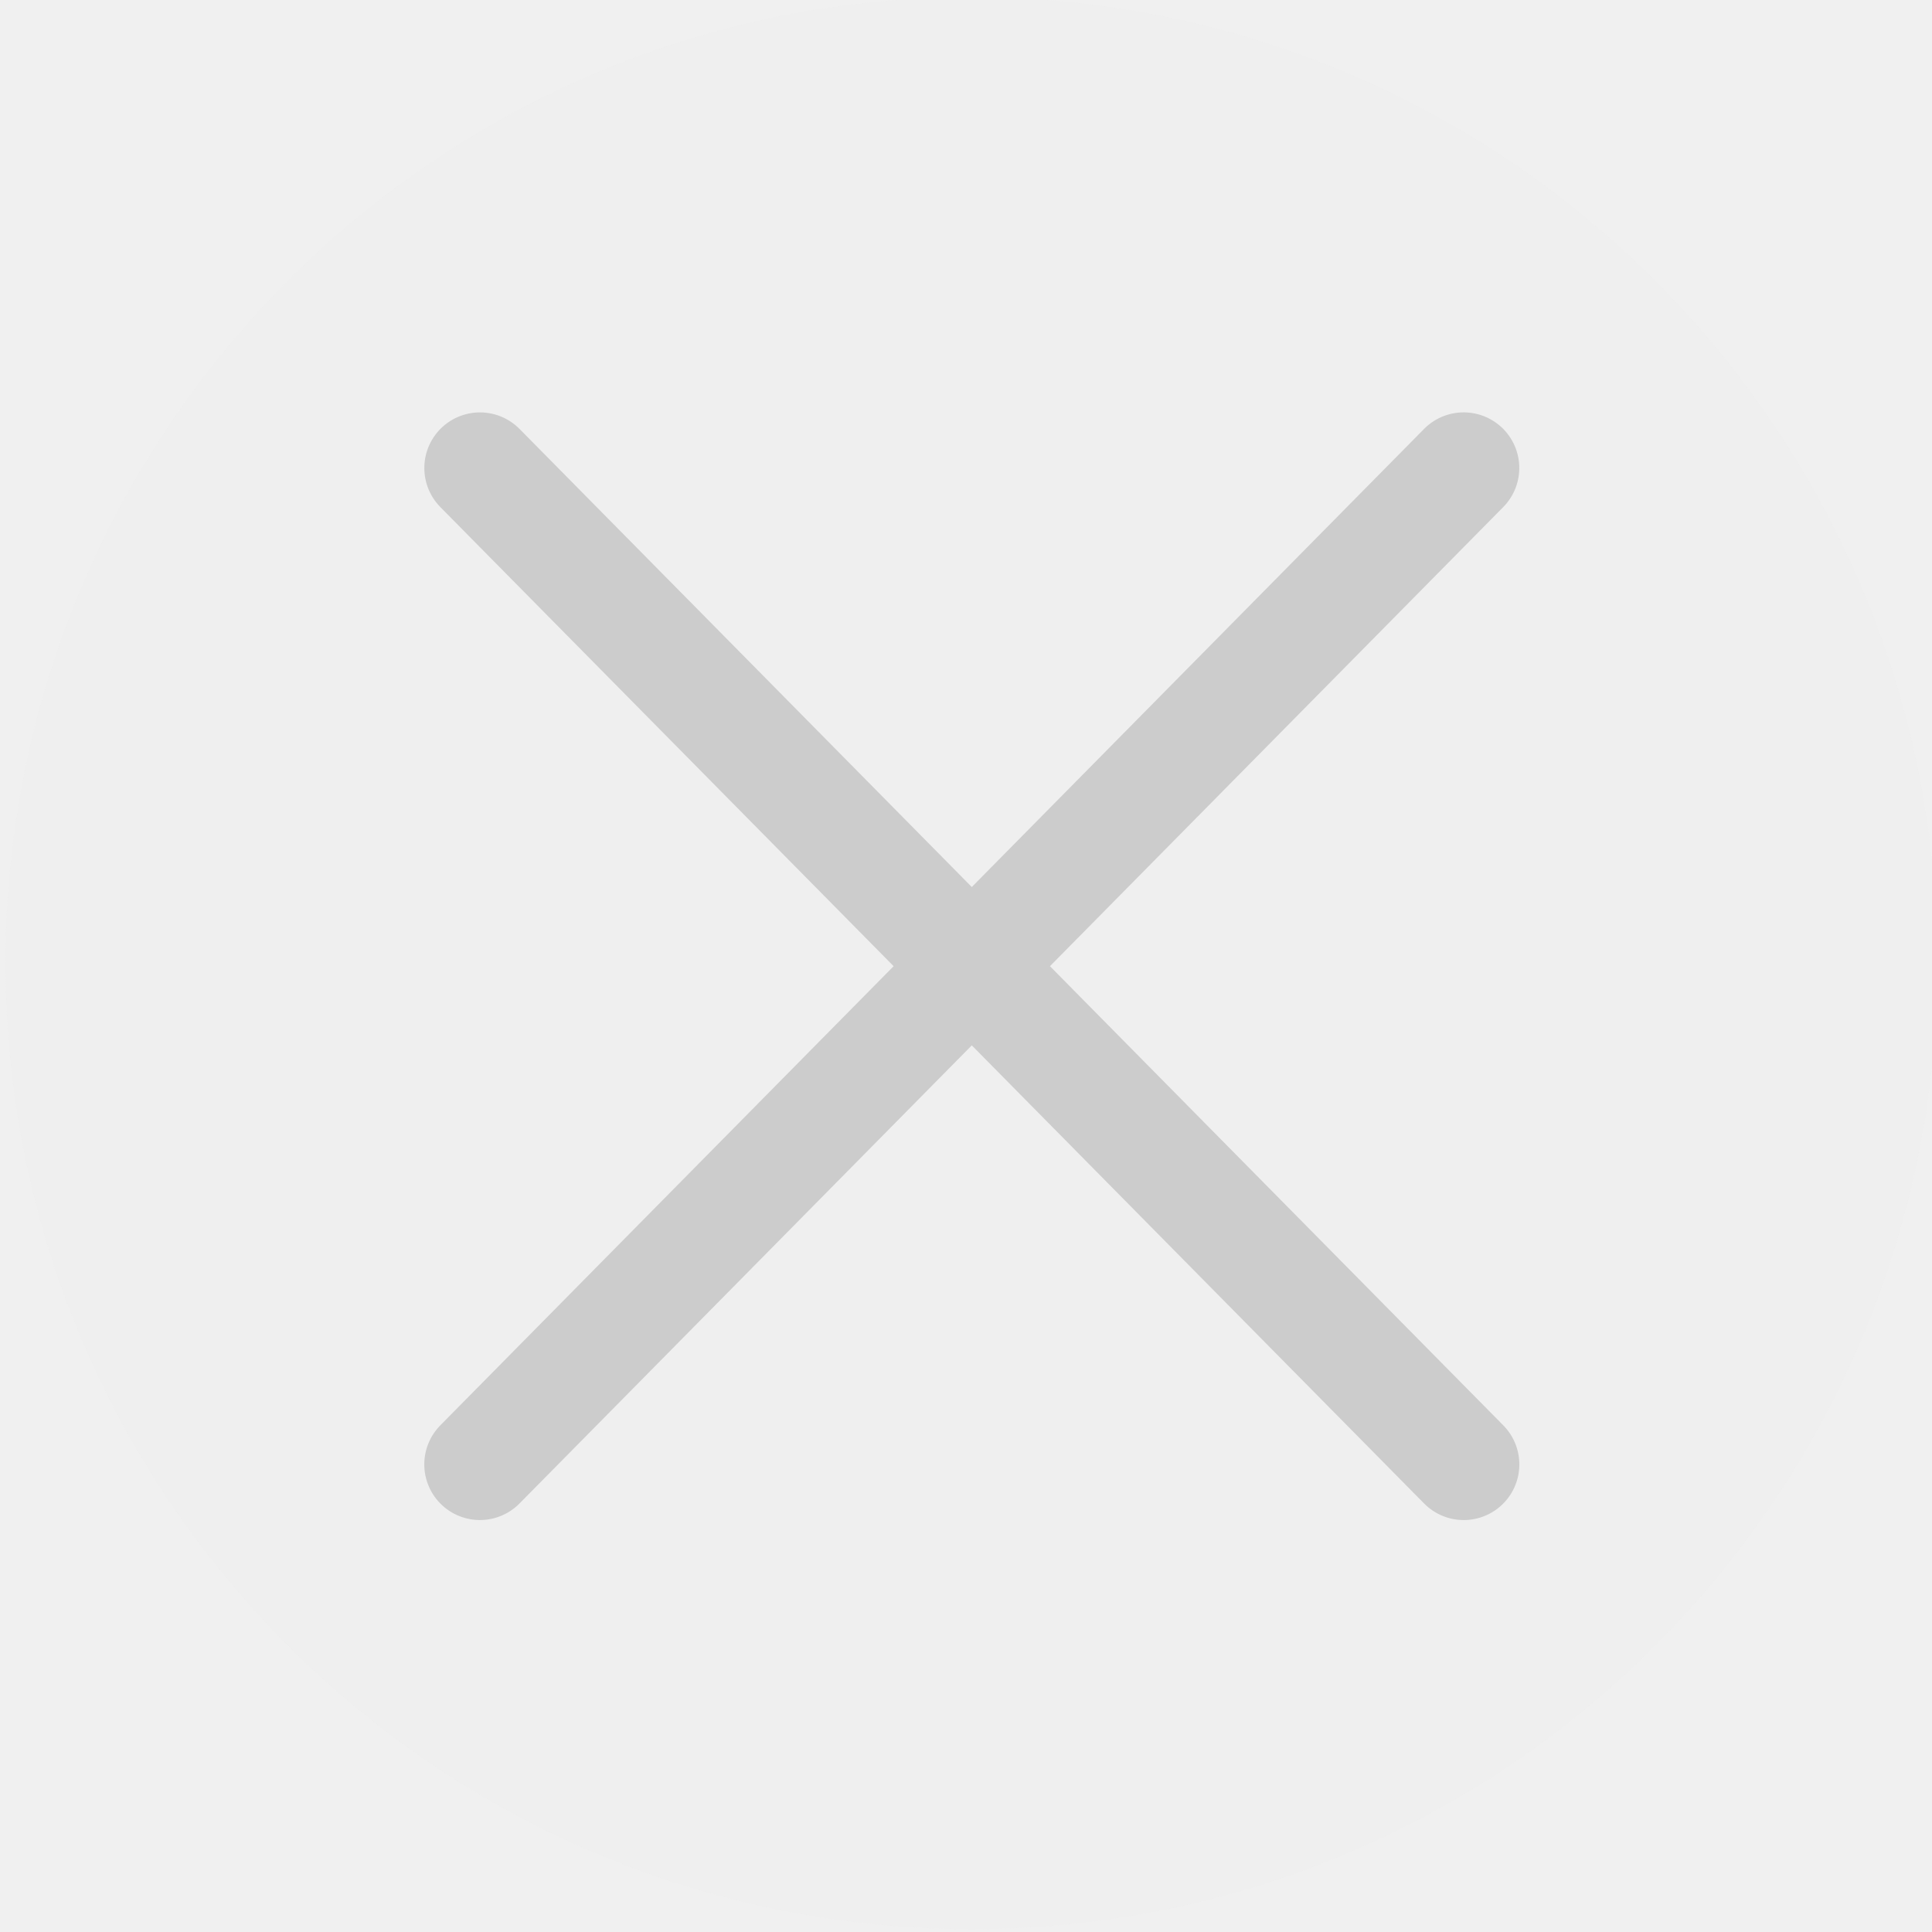
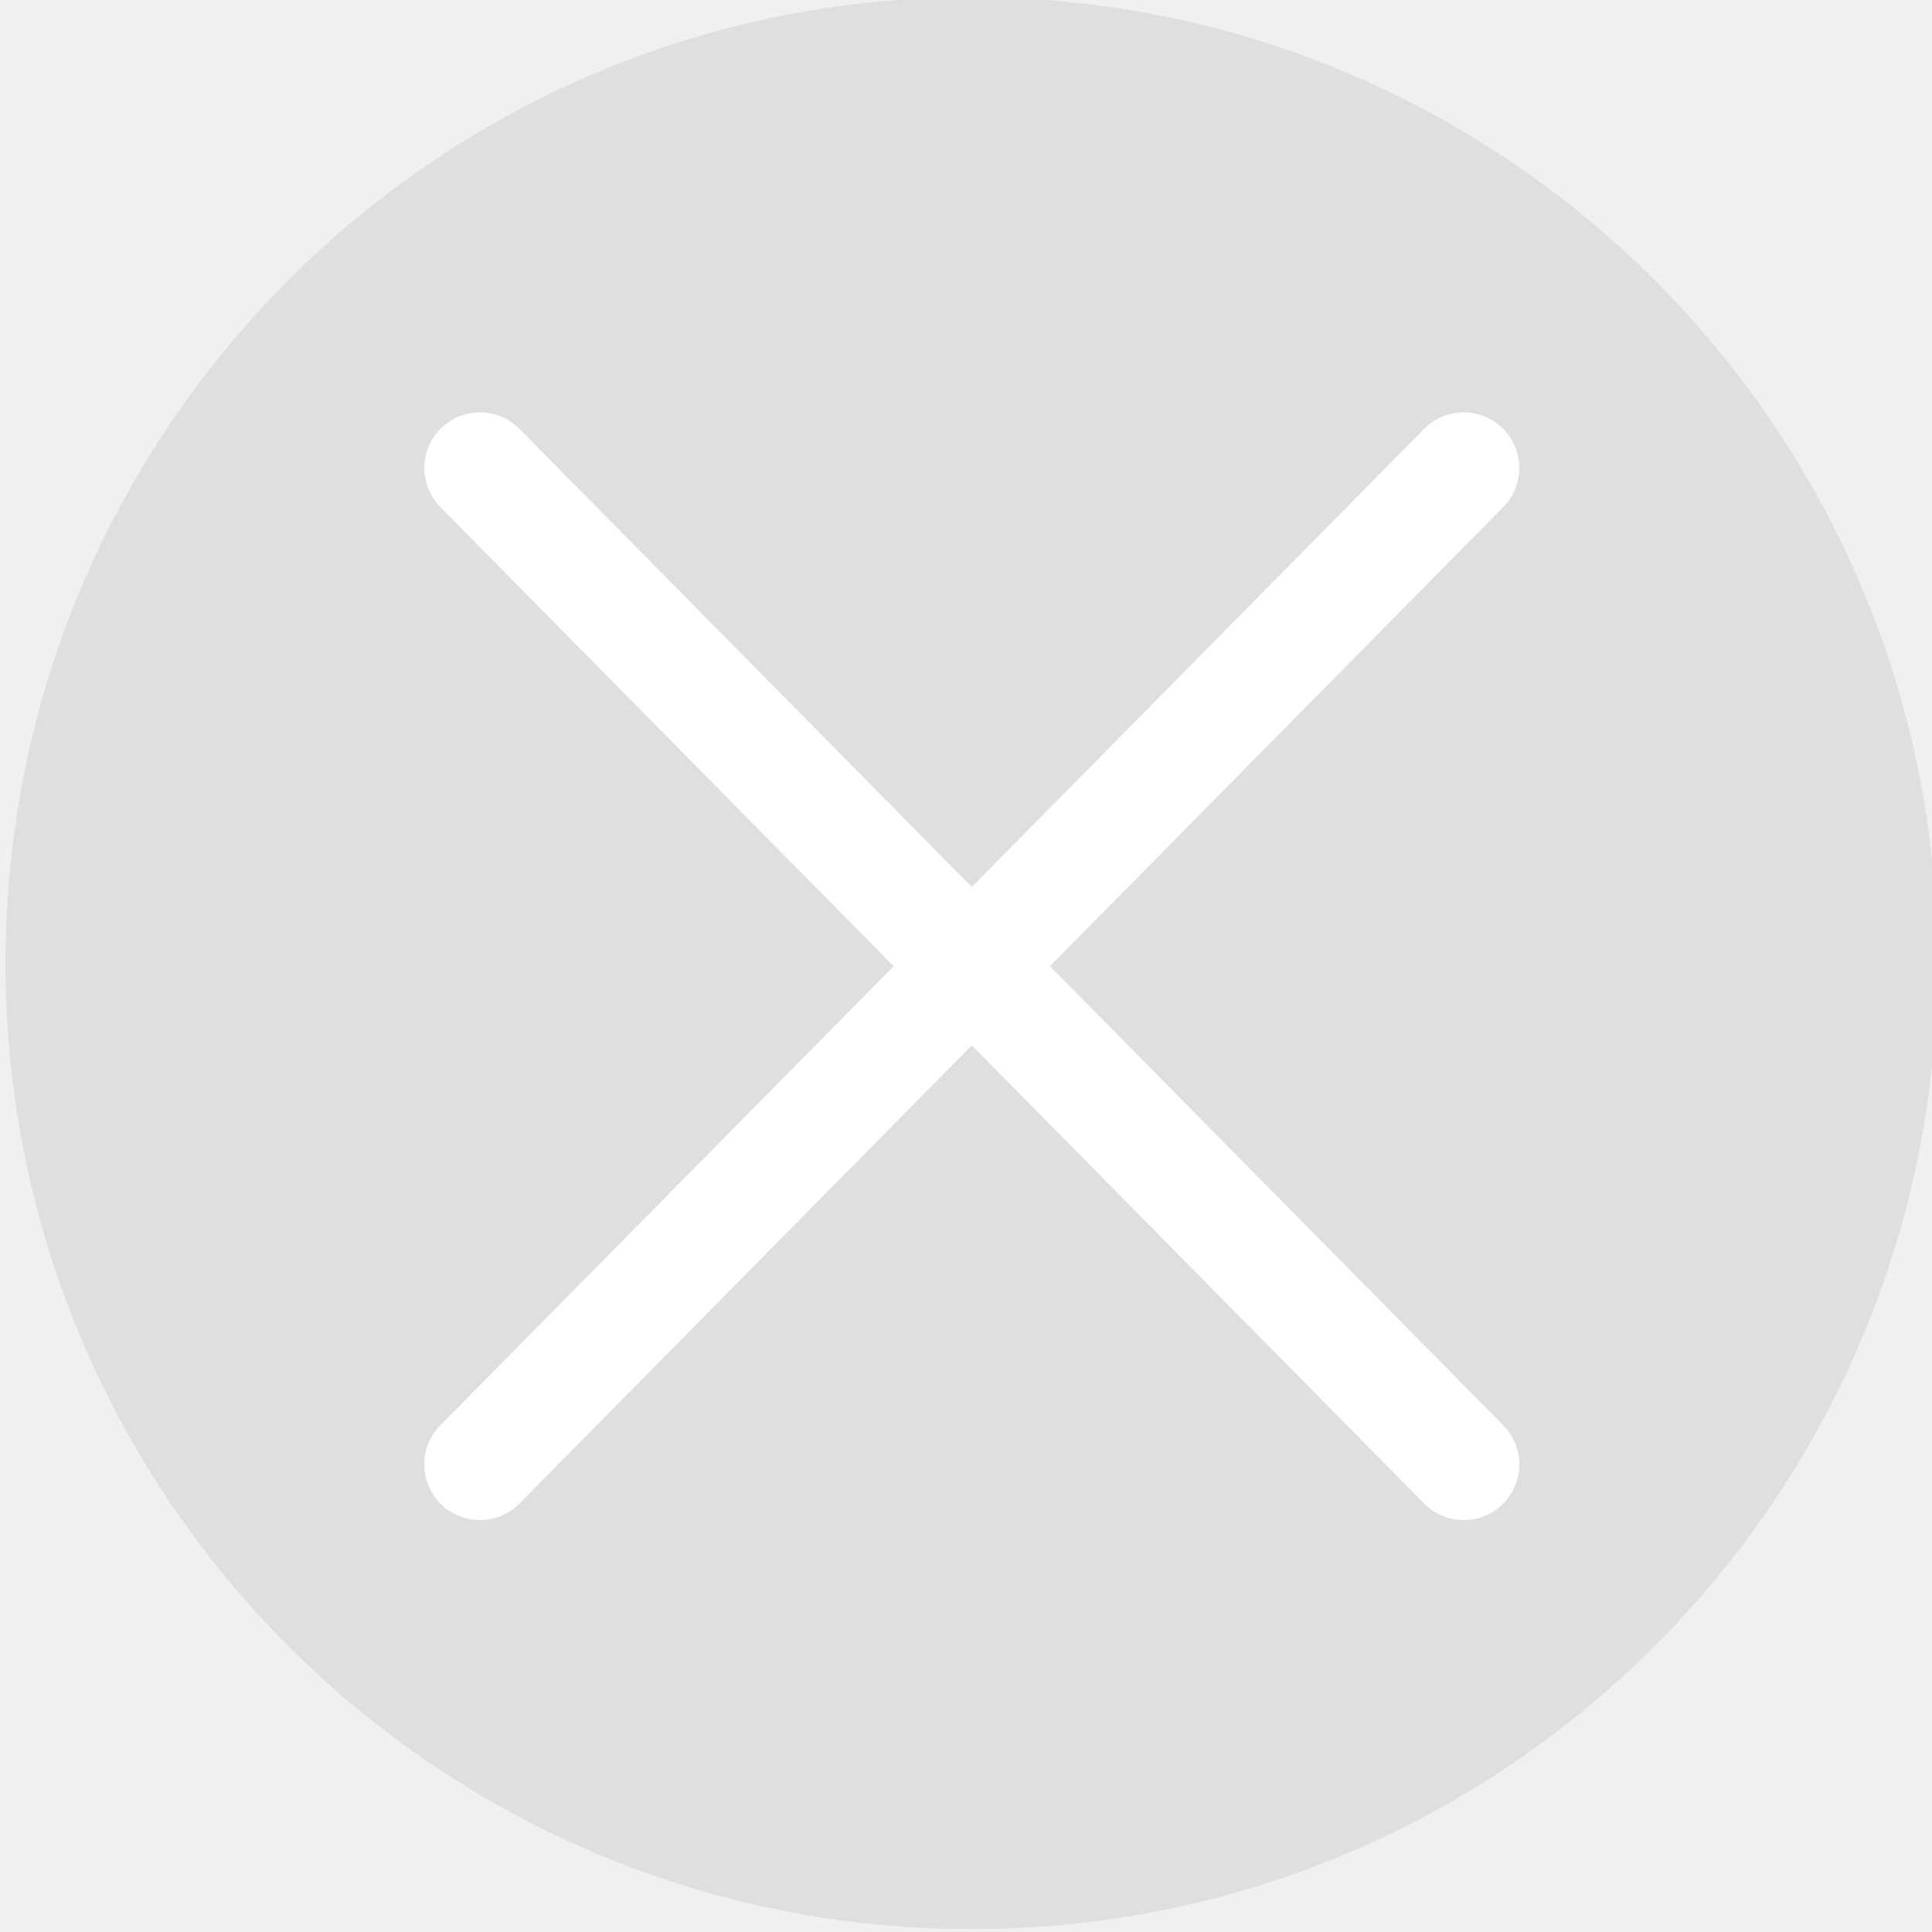
<svg xmlns="http://www.w3.org/2000/svg" id="svg77099" width="65.015mm" height="65.015mm" version="1.1" viewBox="0 0 65.015 65.015">
  <defs id="defs1" />
  <g id="layer1" transform="translate(-160.2275,122.1919)">
+     <circle style="opacity:0.2;fill:#999999;stroke:none;stroke-width:6.549" id="path1" cx="192.921" cy="-89.781" r="32.507" />
    <path id="path79185" d="m 16.417,-146.59 v 128.35 h 144.61 v -0.144 c 34.884,-0.363 62.977,-28.914 62.989,-64.017 -0.003,-35.109 -28.098,-63.671 -62.989,-64.034 v -0.158 z" fill="none" stop-color="#000000" />
-     <circle style="opacity:0.1;fill:#e6e6e6;stroke:none;stroke-width:6.549" id="path1" cx="192.921" cy="-89.781" r="32.507" />
    <g id="g14-2" transform="matrix(-0.4450522,-0.05626571,-0.05626571,0.4450522,370.8953,20.05466)" fill="#999" stroke="#ffffff" style="fill:#cccccc">
      <g id="g13-2" transform="matrix(0.066922,-4.5962e-4,4.5962e-4,0.066922,575.08,-79.527)" fill="#999" stroke="#ffffff" style="fill:#cccccc">
        <path id="path12-8" d="m -923.52,894.64 c -13.999,5.277 -28.918,6.756 -44.958,4.457 -16.087,-2.306 -29.615,-7.082 -36.673,-12.946 -2.762,-2.295 -9.53,-7.273 -15.039,-11.063 -13.334,-9.172 -46.503,-50.473 -80.126,-99.772 -29.604,-43.406 -41.355,-63.182 -64.546,-108.63 -20.205,-39.594 -48.347,-82.856 -65.678,-100.97 -12.946,-13.529 -43.553,-42.87 -56.812,-54.462 -33.137,-28.971 -75.449,-81.932 -95.997,-120.16 -19.812,-36.854 -24.338,-49.402 -24.695,-68.466 -0.427,-22.844 4.234,-46.595 15.362,-78.272 5.088,-14.483 10.902,-36.164 12.919,-48.18 l 3.667,-21.847 -29.241,-40.652 -25.192,18.121 -26.01,-38.263 c -14.306,-21.045 -33.396,-49.431 -42.421,-63.079 l -16.412,-24.816 89.174,-65.662 c 49.044,-36.114 89.834,-65.558 90.629,-65.436 1.624,0.265 63.496,78.836 81.695,103.74 l 11.532,15.785 -23.672,17.027 8.505,9.741 c 4.678,5.357 11.666,14.126 15.53,19.485 l 7.026,9.743 18.116,2.829 c 9.963,1.556 33.811,2.408 52.993,1.895 37.935,-1.016 63.981,2.131 84.954,10.26 10.686,4.142 16.738,8.13 29.472,19.421 24.141,21.405 45.234,44.724 63.788,70.519 21.042,29.254 29.807,44.797 56.465,100.13 33.24,69 45.667,86.229 103.2,143.08 31.073,30.71 43.918,44.477 66.758,71.55 20.025,23.737 79.867,106.89 87.566,121.68 13.725,26.361 13.168,64.529 -1.339,91.849 l -7.507,14.136 -31.19,24.095 c -17.156,13.251 -69.594,52.28 -116.53,86.724 -71.664,52.592 -86.936,63.233 -95.311,66.392 z" fill="#f9f9f9" stroke="none" stroke-width="206.64" style="fill:#cccccc;paint-order:markers stroke fill" />
      </g>
    </g>
    <g id="g4" transform="matrix(0.4450522,-0.05626571,0.05626571,0.4450522,-41.56846,20.01806)" fill="#999" stroke="#ffffff" style="fill:#cccccc">
      <g id="g3" transform="matrix(0.066922,-4.5962e-4,4.5962e-4,0.066922,575.08,-79.527)" fill="#999" stroke="#ffffff" style="fill:#cccccc">
        <path id="path3" d="m -923.52,894.64 c -13.999,5.277 -28.918,6.756 -44.958,4.457 -16.087,-2.306 -29.615,-7.082 -36.673,-12.946 -2.762,-2.295 -9.53,-7.273 -15.039,-11.063 -13.334,-9.172 -46.503,-50.473 -80.126,-99.772 -29.604,-43.406 -41.355,-63.182 -64.546,-108.63 -20.205,-39.594 -48.347,-82.856 -65.678,-100.97 -12.946,-13.529 -43.553,-42.87 -56.812,-54.462 -33.137,-28.971 -75.449,-81.932 -95.997,-120.16 -19.812,-36.854 -24.338,-49.402 -24.695,-68.466 -0.427,-22.844 4.234,-46.595 15.362,-78.272 5.088,-14.483 10.902,-36.164 12.919,-48.18 l 3.667,-21.847 -29.241,-40.652 -25.192,18.121 -26.01,-38.263 c -14.306,-21.045 -33.396,-49.431 -42.421,-63.079 l -16.412,-24.816 89.174,-65.662 c 49.044,-36.114 89.834,-65.558 90.629,-65.436 1.624,0.265 63.496,78.836 81.695,103.74 l 11.532,15.785 -23.672,17.027 8.505,9.741 c 4.678,5.357 11.666,14.126 15.53,19.485 l 7.026,9.743 18.116,2.829 c 9.963,1.556 33.811,2.408 52.993,1.895 37.935,-1.016 63.981,2.131 84.954,10.26 10.686,4.142 16.738,8.13 29.472,19.421 24.141,21.405 45.234,44.724 63.788,70.519 21.042,29.254 29.807,44.797 56.465,100.13 33.24,69 45.667,86.229 103.2,143.08 31.073,30.71 43.918,44.477 66.758,71.55 20.025,23.737 79.867,106.89 87.566,121.68 13.725,26.361 13.168,64.529 -1.339,91.849 l -7.507,14.136 -31.19,24.095 c -17.156,13.251 -69.594,52.28 -116.53,86.724 -71.664,52.592 -86.936,63.233 -95.311,66.392 z" fill="#f9f9f9" stroke="none" stroke-width="206.64" style="fill:#cccccc;paint-order:markers stroke fill" />
      </g>
    </g>
-     <g id="g120457" transform="matrix(0.490048,-0.5331535,0.5331535,0.490048,94.94287,-108.2323)" fill="#f2f2f2" stroke="#333333" stroke-linecap="round" stroke-width="5.17" style="fill:#b3b3b3;stroke:#cccccc">
-       <path id="path120443" d="m 40.19,115.8 65.027,2.323" style="fill:#b3b3b3;stroke:#cccccc" />
-       <path id="path1407" d="M 71.127,149.46 74.281,84.468" style="fill:#b3b3b3;stroke:#cccccc" />
+     <g id="g120457" transform="matrix(0.490048,-0.5331535,0.5331535,0.490048,94.94287,-108.2323)" fill="#f2f2f2" stroke="#333333" stroke-linecap="round" stroke-width="5.17" style="fill:#e9e9e9;stroke:#ffffff;fill-opacity:1">
+       <path id="path120443" d="m 40.19,115.8 65.027,2.323" style="fill:#e9e9e9;stroke:#ffffff;fill-opacity:1" />
+       <path id="path1407" d="M 71.127,149.46 74.281,84.468" style="fill:#e9e9e9;stroke:#ffffff;fill-opacity:1" />
    </g>
  </g>
  <g id="g12" transform="matrix(0.4867474,0.06153702,0.06153702,-0.4867474,81.6854,73.87541)" style="fill:#cccccc">
    <g id="g11" transform="translate(-401.25,187.8)" fill="#999" stroke="#ffffff" style="fill:#cccccc">
      <g id="g10" transform="matrix(0.066922,-4.5962e-4,4.5962e-4,0.066922,575.08,-79.527)" fill="#999" stroke="#ffffff" style="fill:#cccccc">
        <path id="path9" d="m -923.52,894.64 c -13.999,5.277 -28.918,6.756 -44.958,4.457 -16.087,-2.306 -29.615,-7.082 -36.673,-12.946 -2.762,-2.295 -9.53,-7.273 -15.039,-11.063 -13.334,-9.172 -46.503,-50.473 -80.126,-99.772 -29.604,-43.406 -41.355,-63.182 -64.546,-108.63 -20.205,-39.594 -48.347,-82.856 -65.678,-100.97 -12.946,-13.529 -43.553,-42.87 -56.812,-54.462 -33.137,-28.971 -75.449,-81.932 -95.997,-120.16 -19.812,-36.854 -24.338,-49.402 -24.695,-68.466 -0.427,-22.844 4.234,-46.595 15.362,-78.272 5.088,-14.483 10.902,-36.164 12.919,-48.18 l 3.667,-21.847 -29.241,-40.652 -25.192,18.121 -26.01,-38.263 c -14.306,-21.045 -33.396,-49.431 -42.421,-63.079 l -16.412,-24.816 89.174,-65.662 c 49.044,-36.114 89.834,-65.558 90.629,-65.436 1.624,0.265 63.496,78.836 81.695,103.74 l 11.532,15.785 -23.672,17.027 8.505,9.741 c 4.678,5.357 11.666,14.126 15.53,19.485 l 7.026,9.743 18.116,2.829 c 9.963,1.556 33.811,2.408 52.993,1.895 37.935,-1.016 63.981,2.131 84.954,10.26 10.686,4.142 16.738,8.13 29.472,19.421 24.141,21.405 45.234,44.724 63.788,70.519 21.042,29.254 29.807,44.797 56.465,100.13 33.24,69 45.667,86.229 103.2,143.08 31.073,30.71 43.918,44.477 66.758,71.55 20.025,23.737 79.867,106.89 87.566,121.68 13.725,26.361 13.168,64.529 -1.339,91.849 l -7.507,14.136 -31.19,24.095 c -17.156,13.251 -69.594,52.28 -116.53,86.724 -71.664,52.592 -86.936,63.233 -95.311,66.392 z" fill="#f9f9f9" stroke="none" stroke-width="206.64" style="fill:#cccccc;paint-order:markers stroke fill" />
      </g>
    </g>
  </g>
  <g id="g15" transform="matrix(-0.4867474,-0.06153702,-0.06153702,0.4867474,164.9215,-14.04766)" style="fill:#cccccc">
    <g id="g14" transform="translate(-401.25,187.8)" fill="#999" stroke="#ffffff" style="fill:#cccccc">
      <g id="g13" transform="matrix(0.066922,-4.5962e-4,4.5962e-4,0.066922,575.08,-79.527)" fill="#999" stroke="#ffffff" style="fill:#cccccc">
        <path id="path12" d="m -923.52,894.64 c -13.999,5.277 -28.918,6.756 -44.958,4.457 -16.087,-2.306 -29.615,-7.082 -36.673,-12.946 -2.762,-2.295 -9.53,-7.273 -15.039,-11.063 -13.334,-9.172 -46.503,-50.473 -80.126,-99.772 -29.604,-43.406 -41.355,-63.182 -64.546,-108.63 -20.205,-39.594 -48.347,-82.856 -65.678,-100.97 -12.946,-13.529 -43.553,-42.87 -56.812,-54.462 -33.137,-28.971 -75.449,-81.932 -95.997,-120.16 -19.812,-36.854 -24.338,-49.402 -24.695,-68.466 -0.427,-22.844 4.234,-46.595 15.362,-78.272 5.088,-14.483 10.902,-36.164 12.919,-48.18 l 3.667,-21.847 -29.241,-40.652 -25.192,18.121 -26.01,-38.263 c -14.306,-21.045 -33.396,-49.431 -42.421,-63.079 l -16.412,-24.816 89.174,-65.662 c 49.044,-36.114 89.834,-65.558 90.629,-65.436 1.624,0.265 63.496,78.836 81.695,103.74 l 11.532,15.785 -23.672,17.027 8.505,9.741 c 4.678,5.357 11.666,14.126 15.53,19.485 l 7.026,9.743 18.116,2.829 c 9.963,1.556 33.811,2.408 52.993,1.895 37.935,-1.016 63.981,2.131 84.954,10.26 10.686,4.142 16.738,8.13 29.472,19.421 24.141,21.405 45.234,44.724 63.788,70.519 21.042,29.254 29.807,44.797 56.465,100.13 33.24,69 45.667,86.229 103.2,143.08 31.073,30.71 43.918,44.477 66.758,71.55 20.025,23.737 79.867,106.89 87.566,121.68 13.725,26.361 13.168,64.529 -1.339,91.849 l -7.507,14.136 -31.19,24.095 c -17.156,13.251 -69.594,52.28 -116.53,86.724 -71.664,52.592 -86.936,63.233 -95.311,66.392 z" fill="#f9f9f9" stroke="none" stroke-width="206.64" style="fill:#cccccc;paint-order:markers stroke fill" />
      </g>
    </g>
  </g>
  <g id="g18" transform="matrix(-0.4867474,0.06153702,-0.06153702,-0.4867474,164.9215,73.87541)" style="fill:#cccccc">
    <g id="g17" transform="translate(-401.25,187.8)" fill="#999" stroke="#ffffff" style="fill:#cccccc">
      <g id="g16" transform="matrix(0.066922,-4.5962e-4,4.5962e-4,0.066922,575.08,-79.527)" fill="#999" stroke="#ffffff" style="fill:#cccccc">
        <path id="path15" d="m -923.52,894.64 c -13.999,5.277 -28.918,6.756 -44.958,4.457 -16.087,-2.306 -29.615,-7.082 -36.673,-12.946 -2.762,-2.295 -9.53,-7.273 -15.039,-11.063 -13.334,-9.172 -46.503,-50.473 -80.126,-99.772 -29.604,-43.406 -41.355,-63.182 -64.546,-108.63 -20.205,-39.594 -48.347,-82.856 -65.678,-100.97 -12.946,-13.529 -43.553,-42.87 -56.812,-54.462 -33.137,-28.971 -75.449,-81.932 -95.997,-120.16 -19.812,-36.854 -24.338,-49.402 -24.695,-68.466 -0.427,-22.844 4.234,-46.595 15.362,-78.272 5.088,-14.483 10.902,-36.164 12.919,-48.18 l 3.667,-21.847 -29.241,-40.652 -25.192,18.121 -26.01,-38.263 c -14.306,-21.045 -33.396,-49.431 -42.421,-63.079 l -16.412,-24.816 89.174,-65.662 c 49.044,-36.114 89.834,-65.558 90.629,-65.436 1.624,0.265 63.496,78.836 81.695,103.74 l 11.532,15.785 -23.672,17.027 8.505,9.741 c 4.678,5.357 11.666,14.126 15.53,19.485 l 7.026,9.743 18.116,2.829 c 9.963,1.556 33.811,2.408 52.993,1.895 37.935,-1.016 63.981,2.131 84.954,10.26 10.686,4.142 16.738,8.13 29.472,19.421 24.141,21.405 45.234,44.724 63.788,70.519 21.042,29.254 29.807,44.797 56.465,100.13 33.24,69 45.667,86.229 103.2,143.08 31.073,30.71 43.918,44.477 66.758,71.55 20.025,23.737 79.867,106.89 87.566,121.68 13.725,26.361 13.168,64.529 -1.339,91.849 l -7.507,14.136 -31.19,24.095 c -17.156,13.251 -69.594,52.28 -116.53,86.724 -71.664,52.592 -86.936,63.233 -95.311,66.392 z" fill="#f9f9f9" stroke="none" stroke-width="206.64" style="fill:#cccccc;paint-order:markers stroke fill" />
      </g>
    </g>
  </g>
  <g id="g18-6" transform="matrix(0.5243775,0.4066699,-0.4066699,0.5243775,-38.24543,-96.98493)" style="fill:#cccccc">
    <g id="g17-2" transform="translate(-401.25,187.8)" fill="#999" stroke="#ffffff" style="fill:#cccccc">
      <g id="g16-9" transform="matrix(0.066922,-4.5962e-4,4.5962e-4,0.066922,575.08,-79.527)" fill="#999" stroke="#ffffff" style="fill:#cccccc">
        <path id="path15-1" d="m -2241.657,-273.711 c -5.441,-13.936 -7.095,-28.837 -4.984,-44.903 2.117,-16.113 6.734,-29.696 12.515,-36.822 2.262,-2.789 7.16,-9.614 10.886,-15.168 9.015,-13.441 49.924,-47.092 98.825,-81.291 43.056,-30.111 62.692,-42.094 107.865,-65.817 39.354,-20.668 82.283,-49.316 100.192,-66.859 13.376,-13.104 42.356,-44.053 53.791,-57.447 28.58,-33.475 81.041,-76.405 119.025,-97.401 36.619,-20.243 49.113,-24.916 68.171,-25.497 22.837,-0.695 46.642,3.687 78.447,14.442 14.542,4.918 36.289,10.477 48.328,12.353 l 21.889,3.411 40.306,-29.716 -28.092,-38.302 37.955,-26.457 c 20.876,-14.552 49.036,-33.974 62.577,-43.158 l 24.622,-16.702 76.381,101.722 c 36.687,48.617 76.358,100.279 76.246,101.075 -0.246,1.627 -78.085,64.417 -102.774,82.907 l -15.649,11.717 -27.054,-34.691 -9.641,8.619 c -5.302,4.74 -13.988,11.831 -19.301,15.758 l -9.66,7.14 -2.616,18.148 c -1.439,9.981 -2.011,33.837 -1.273,53.012 1.461,37.921 -1.381,64.002 -9.262,85.069 -4.016,10.734 -7.933,16.832 -19.074,29.698 -21.12,24.39 -44.19,45.756 -69.766,64.611 -29.005,21.384 -44.444,30.331 -99.46,57.636 -68.605,34.048 -85.687,46.676 -141.859,104.872 -30.343,31.431 -43.959,44.437 -70.762,67.593 -23.5,20.302 -105.945,81.116 -120.644,88.988 -26.198,14.033 -64.37,13.924 -91.858,-0.261 l -14.223,-7.341 -24.459,-30.905 c -13.451,-16.999 -53.093,-68.976 -88.086,-115.504 -53.429,-71.042 -64.249,-86.188 -67.506,-94.525 z" fill="#f9f9f9" stroke="none" stroke-width="206.64" style="fill:#cccccc;paint-order:markers stroke fill" />
        <path id="path2" d="m -1342.566,843.809 c -13.566,-6.309 -25.061,-15.932 -34.642,-29 -9.609,-13.107 -15.663,-26.113 -16.412,-35.258 -0.293,-3.579 -1.472,-11.897 -2.619,-18.485 -2.778,-15.944 3.519,-68.54 15.212,-127.056 10.295,-51.522 16.201,-73.755 32.442,-122.124 14.149,-42.14 25.364,-92.516 26.178,-117.572 0.607,-18.715 0.152,-61.112 -0.845,-78.696 -2.49,-43.945 5.74,-111.232 18.672,-152.66 12.466,-39.942 18.263,-51.955 31.633,-65.55 16.021,-16.29 36.251,-29.579 66.668,-43.794 13.907,-6.499 33.465,-17.516 43.46,-24.483 l 18.174,-12.667 5.566,-41.895 -19.728,-6.953 2.615,-17.338 c 13.94,-0.769 4.626,-1.222 21.616,-1.154 l 8.553,-59.979 87.935,9.977 c 34.687,5.488 50.574,9.826 86.146,17.408 -7.604,64.989 -2.408,27.586 -9.134,63.76 l 15.619,7.807 -2.314,14.244 -17.365,0.144 c -0.554,7.09 -1.929,18.219 -3.054,24.729 l -3.205,17.126 10.655,14.922 c 5.86,8.207 21.938,25.84 35.727,39.185 27.27,26.391 43.246,47.2 52.115,67.871 4.518,10.532 5.904,17.647 6.748,34.645 1.6,32.224 -0.3,63.61 -5.746,94.915 -6.176,35.502 -11.147,52.64 -32.024,110.403 -26.035,72.028 -29.649,92.962 -30.006,173.844 -0.197,43.688 -1.044,62.497 -4.404,97.758 -2.946,30.916 -20.479,131.852 -25.657,147.701 -9.229,28.251 -36.886,54.56 -66.555,63.312 l -15.352,4.528 -39.038,-5.423 c -21.471,-2.984 -86.046,-13.137 -143.496,-22.568 -87.717,-14.398 -106.006,-17.862 -114.123,-21.635 z" fill="#f9f9f9" stroke="none" stroke-width="206.64" style="fill:#cccccc;paint-order:markers stroke fill" />
      </g>
    </g>
  </g>
  <g id="g21" transform="matrix(0.4867474,-0.06153702,0.06153702,0.4867474,81.6854,-14.04766)" style="fill:#cccccc">
    <g id="g20" transform="translate(-401.25,187.8)" fill="#999" stroke="#ffffff" style="fill:#cccccc">
      <g id="g19" transform="matrix(0.066922,-4.5962e-4,4.5962e-4,0.066922,575.08,-79.527)" fill="#999" stroke="#ffffff" style="fill:#cccccc">
        <path id="path18" d="m -923.52,894.64 c -13.999,5.277 -28.918,6.756 -44.958,4.457 -16.087,-2.306 -29.615,-7.082 -36.673,-12.946 -2.762,-2.295 -9.53,-7.273 -15.039,-11.063 -13.334,-9.172 -46.503,-50.473 -80.126,-99.772 -29.604,-43.406 -41.355,-63.182 -64.546,-108.63 -20.205,-39.594 -48.347,-82.856 -65.678,-100.97 -12.946,-13.529 -43.553,-42.87 -56.812,-54.462 -33.137,-28.971 -75.449,-81.932 -95.997,-120.16 -19.812,-36.854 -24.338,-49.402 -24.695,-68.466 -0.427,-22.844 4.234,-46.595 15.362,-78.272 5.088,-14.483 10.902,-36.164 12.919,-48.18 l 3.667,-21.847 -29.241,-40.652 -25.192,18.121 -26.01,-38.263 c -14.306,-21.045 -33.396,-49.431 -42.421,-63.079 l -16.412,-24.816 89.174,-65.662 c 49.044,-36.114 89.834,-65.558 90.629,-65.436 1.624,0.265 63.496,78.836 81.695,103.74 l 11.532,15.785 -23.672,17.027 8.505,9.741 c 4.678,5.357 11.666,14.126 15.53,19.485 l 7.026,9.743 18.116,2.829 c 9.963,1.556 33.811,2.408 52.993,1.895 37.935,-1.016 63.981,2.131 84.954,10.26 10.686,4.142 16.738,8.13 29.472,19.421 24.141,21.405 45.234,44.724 63.788,70.519 21.042,29.254 29.807,44.797 56.465,100.13 33.24,69 45.667,86.229 103.2,143.08 31.073,30.71 43.918,44.477 66.758,71.55 20.025,23.737 79.867,106.89 87.566,121.68 13.725,26.361 13.168,64.529 -1.339,91.849 l -7.507,14.136 -31.19,24.095 c -17.156,13.251 -69.594,52.28 -116.53,86.724 -71.664,52.592 -86.936,63.233 -95.311,66.392 z" fill="#f9f9f9" stroke="none" stroke-width="206.64" style="fill:#cccccc;paint-order:markers stroke fill" />
      </g>
    </g>
  </g>
</svg>
